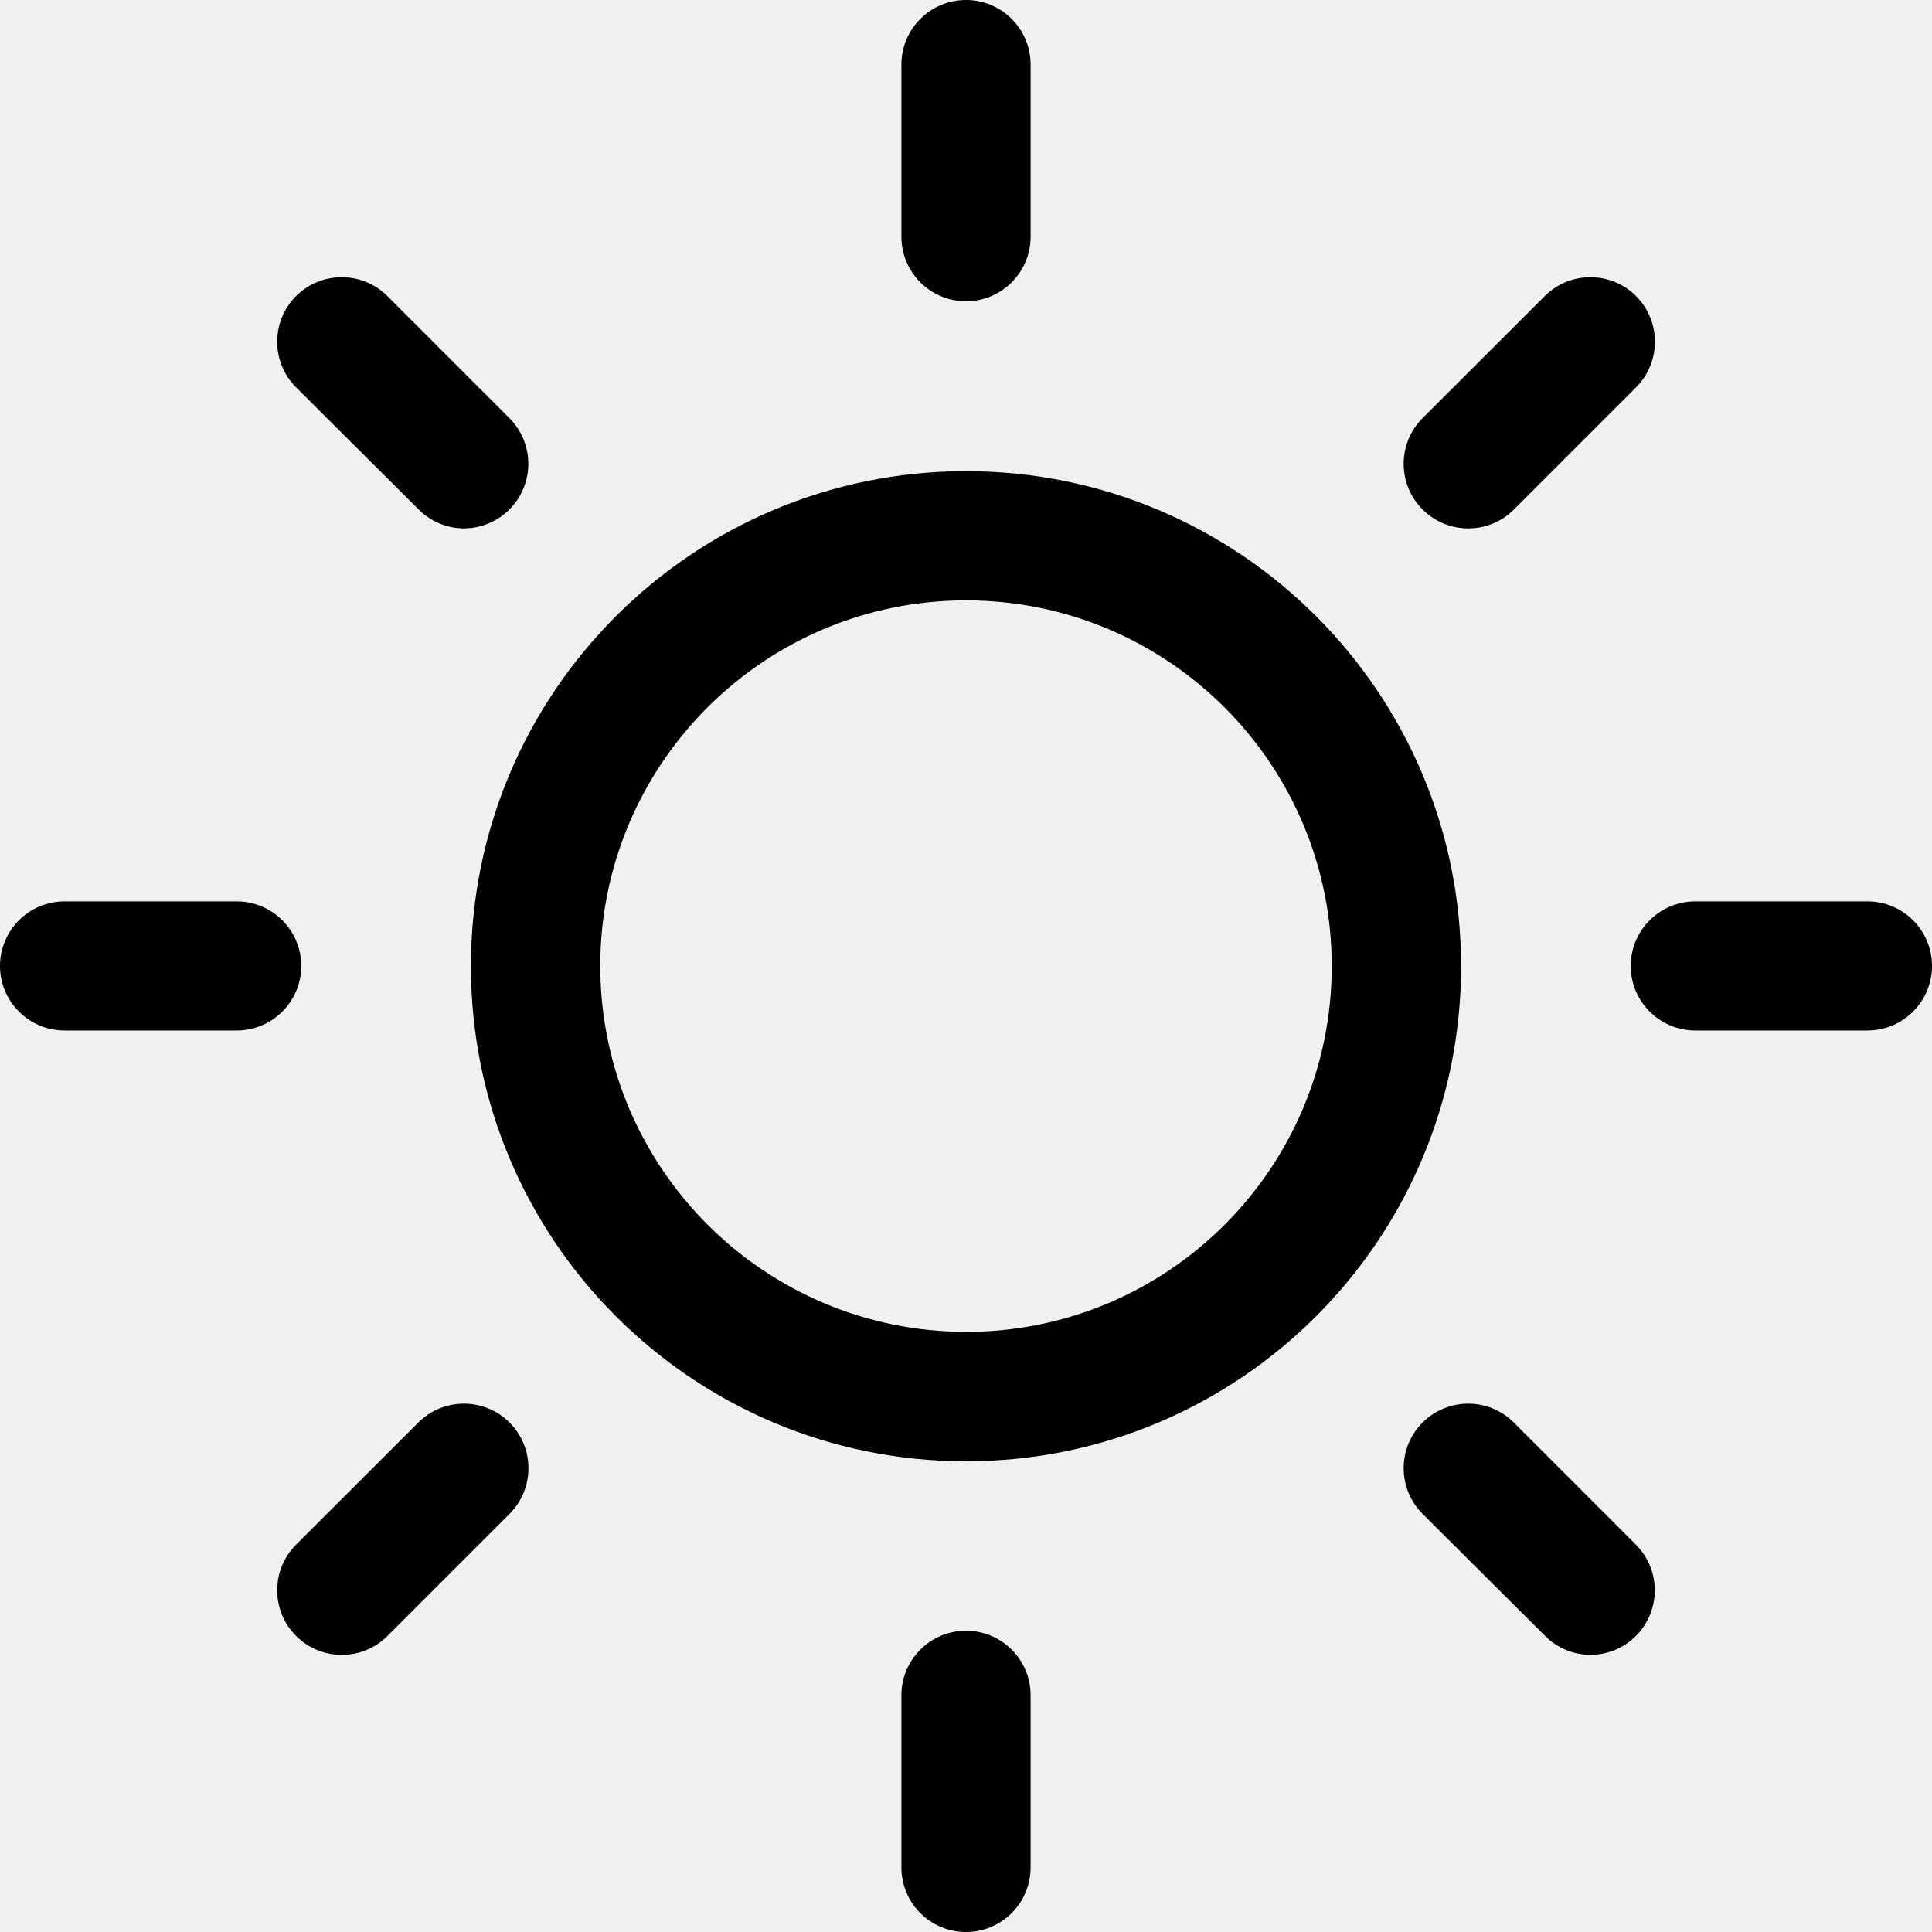
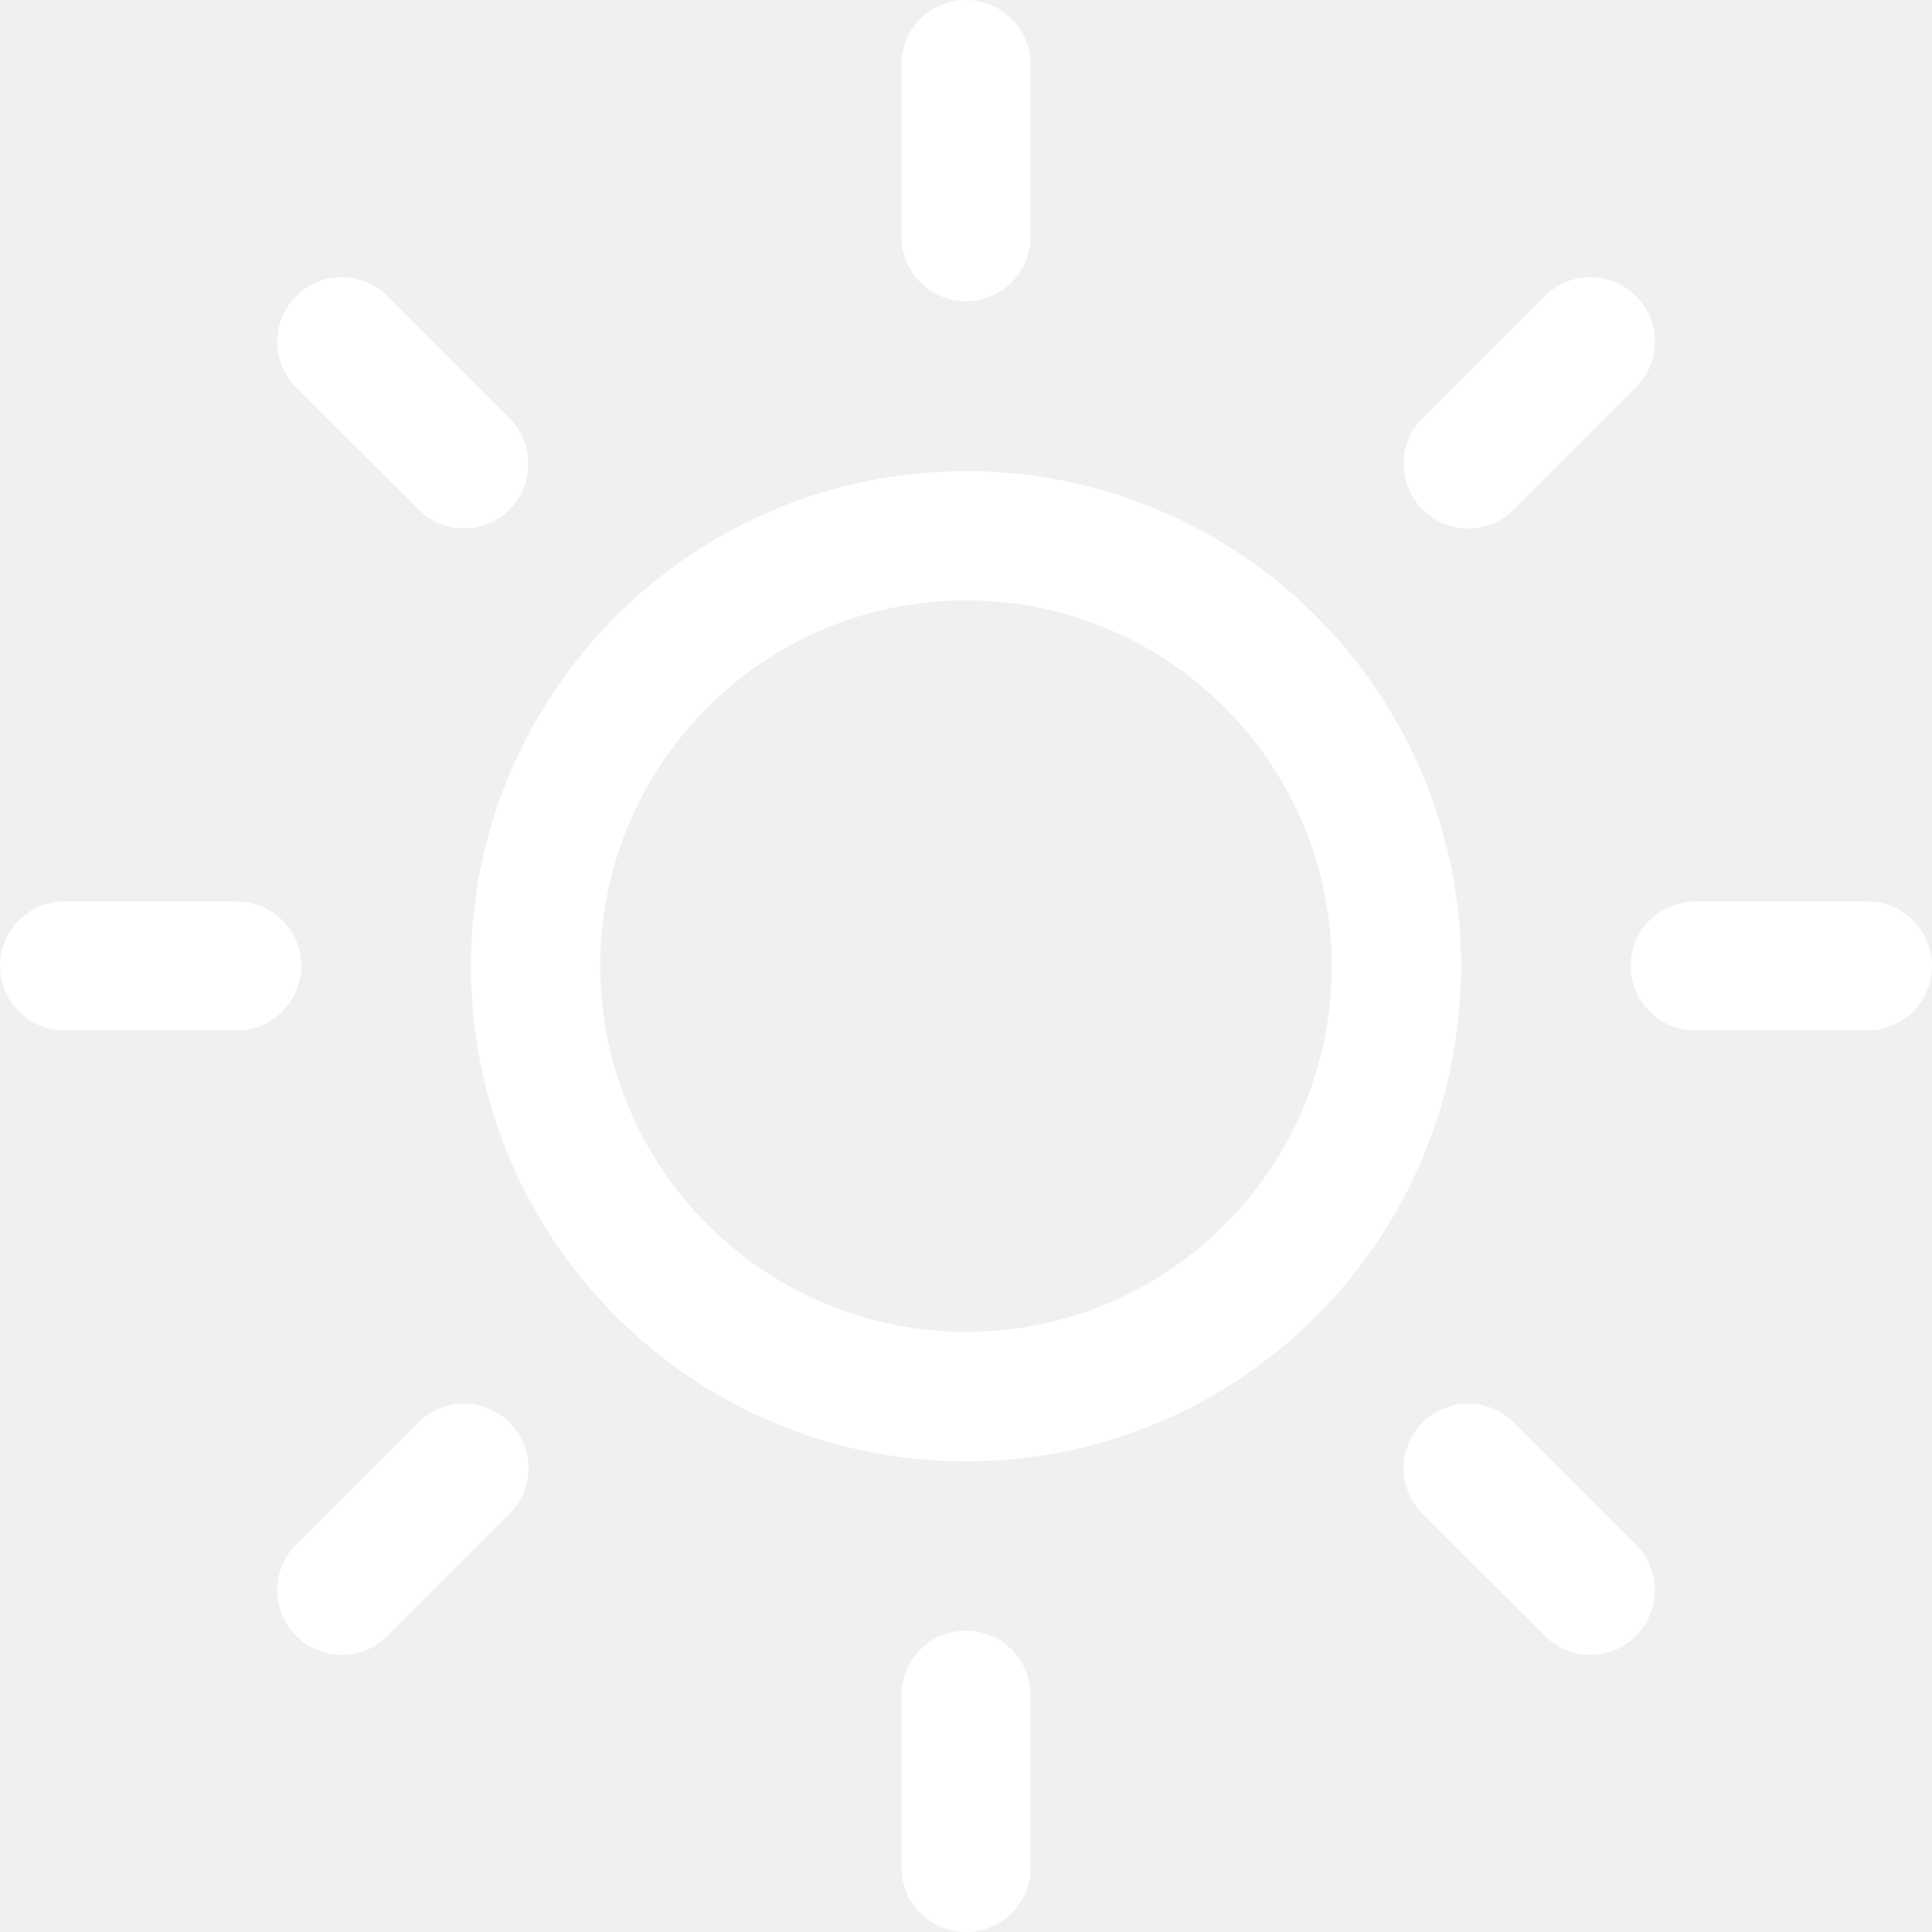
- <svg xmlns="http://www.w3.org/2000/svg" width="16" height="16" viewBox="0 0 16 16">
+ <svg xmlns="http://www.w3.org/2000/svg" width="16" height="16" fill="white" viewBox="0 0 16 16">
  <g transform="translate(-0.25 -0.25)">
-     <path d="M3.348-.75a4.1,4.1,0,1,1-4.1,4.1A4.1,4.1,0,0,1,3.348-.75Zm0,7.128A3.029,3.029,0,1,0,.319,3.348,3.033,3.033,0,0,0,3.348,6.378Z" transform="translate(4.902 4.902)" />
+     <path fill="white" d="M3.348-.75a4.1,4.1,0,1,1-4.1,4.1A4.1,4.1,0,0,1,3.348-.75Zm0,7.128A3.029,3.029,0,1,0,.319,3.348,3.033,3.033,0,0,0,3.348,6.378Z" transform="translate(4.902 4.902)" />
    <path d="M-.215,1.745A.535.535,0,0,1-.75,1.21V-.215A.535.535,0,0,1-.215-.75a.535.535,0,0,1,.535.535V1.21A.535.535,0,0,1-.215,1.745Z" transform="translate(8.465 1)" />
    <path d="M-.215,1.745A.535.535,0,0,1-.75,1.21V-.215A.535.535,0,0,1-.215-.75a.535.535,0,0,1,.535.535V1.21A.535.535,0,0,1-.215,1.745Z" transform="translate(8.465 14.505)" />
    <path d="M.8,1.331a.533.533,0,0,1-.378-.157L-.593.163a.535.535,0,0,1,0-.756.535.535,0,0,1,.756,0L1.175.419A.535.535,0,0,1,.8,1.331Z" transform="translate(3.295 3.295)" />
    <path d="M.8,1.331a.533.533,0,0,1-.378-.157L-.593.163a.535.535,0,0,1,0-.756.535.535,0,0,1,.756,0L1.175.419A.535.535,0,0,1,.8,1.331Z" transform="translate(12.624 12.624)" />
    <path d="M1.21.319H-.215A.535.535,0,0,1-.75-.215.535.535,0,0,1-.215-.75H1.21a.535.535,0,0,1,.535.535A.535.535,0,0,1,1.21.319Z" transform="translate(1 8.465)" />
    <path d="M1.21.319H-.215A.535.535,0,0,1-.75-.215.535.535,0,0,1-.215-.75H1.21a.535.535,0,0,1,.535.535A.535.535,0,0,1,1.21.319Z" transform="translate(14.505 8.465)" />
    <path d="M-.215,1.331a.533.533,0,0,1-.378-.157.535.535,0,0,1,0-.756L.419-.593a.535.535,0,0,1,.756,0,.535.535,0,0,1,0,.756L.163,1.175A.533.533,0,0,1-.215,1.331Z" transform="translate(3.295 12.624)" />
    <path d="M-.215,1.331a.533.533,0,0,1-.378-.157.535.535,0,0,1,0-.756L.419-.593a.535.535,0,0,1,.756,0,.535.535,0,0,1,0,.756L.163,1.175A.533.533,0,0,1-.215,1.331Z" transform="translate(12.624 3.295)" />
  </g>
</svg>
